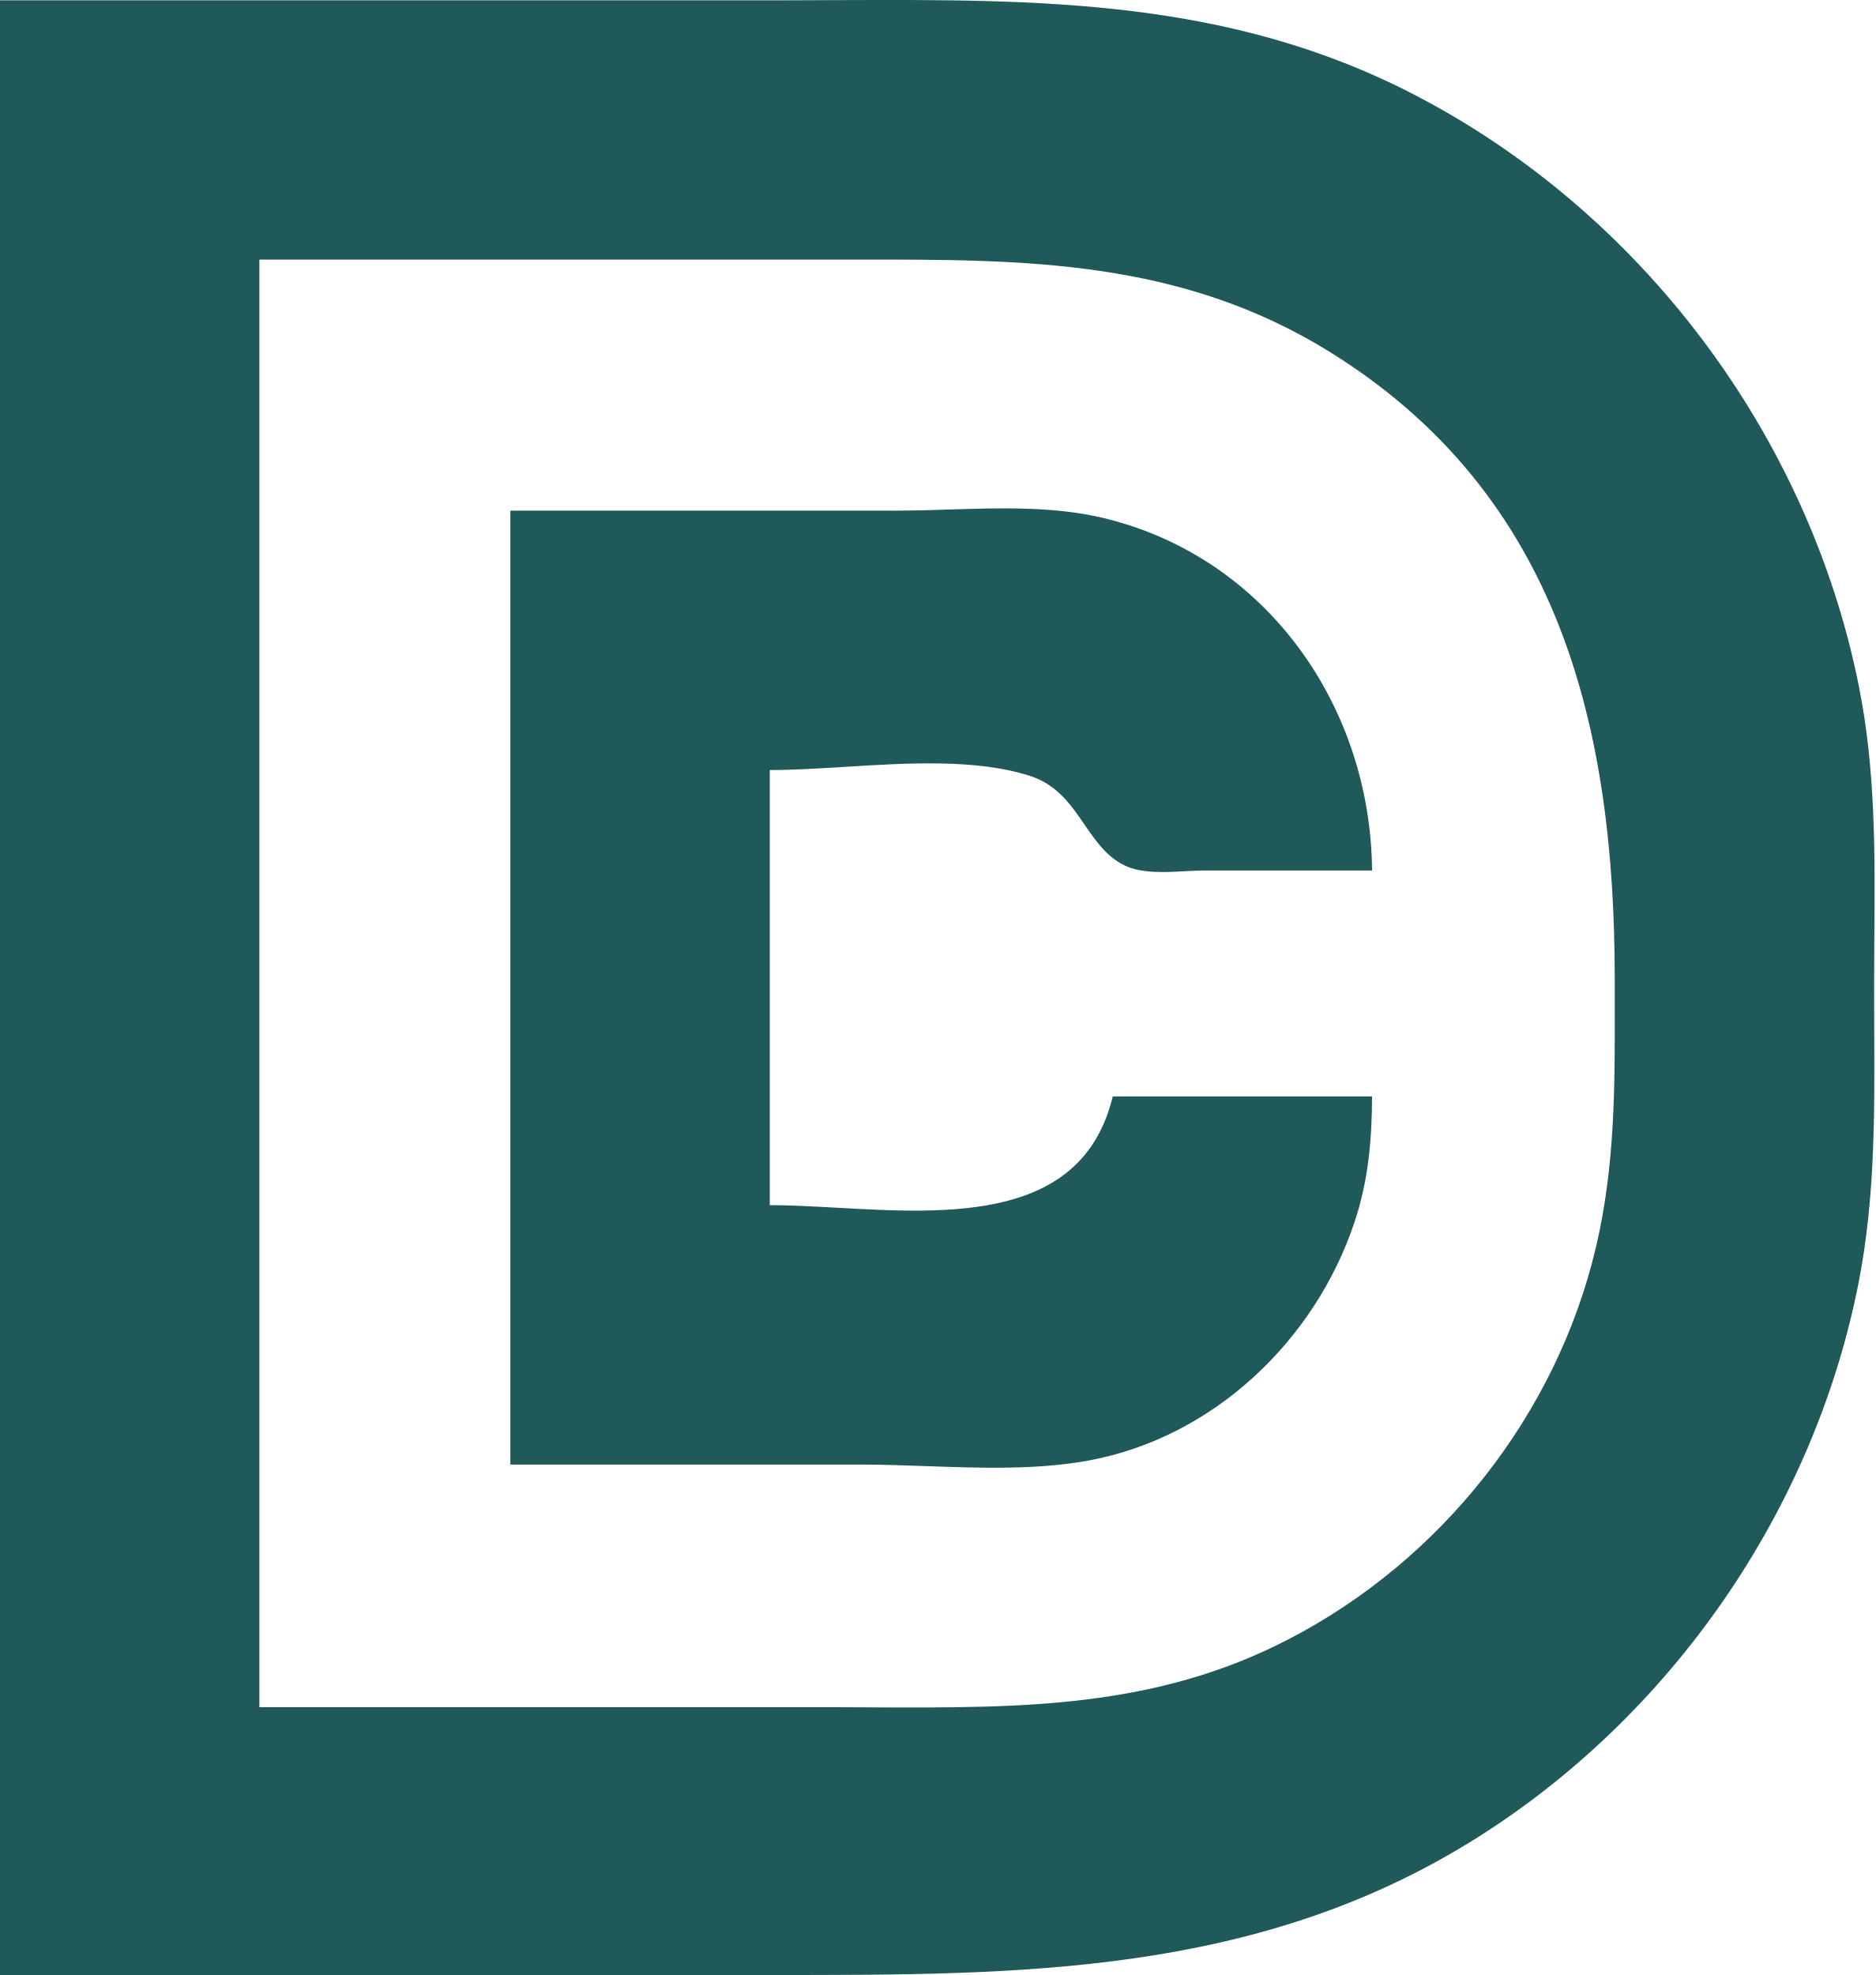
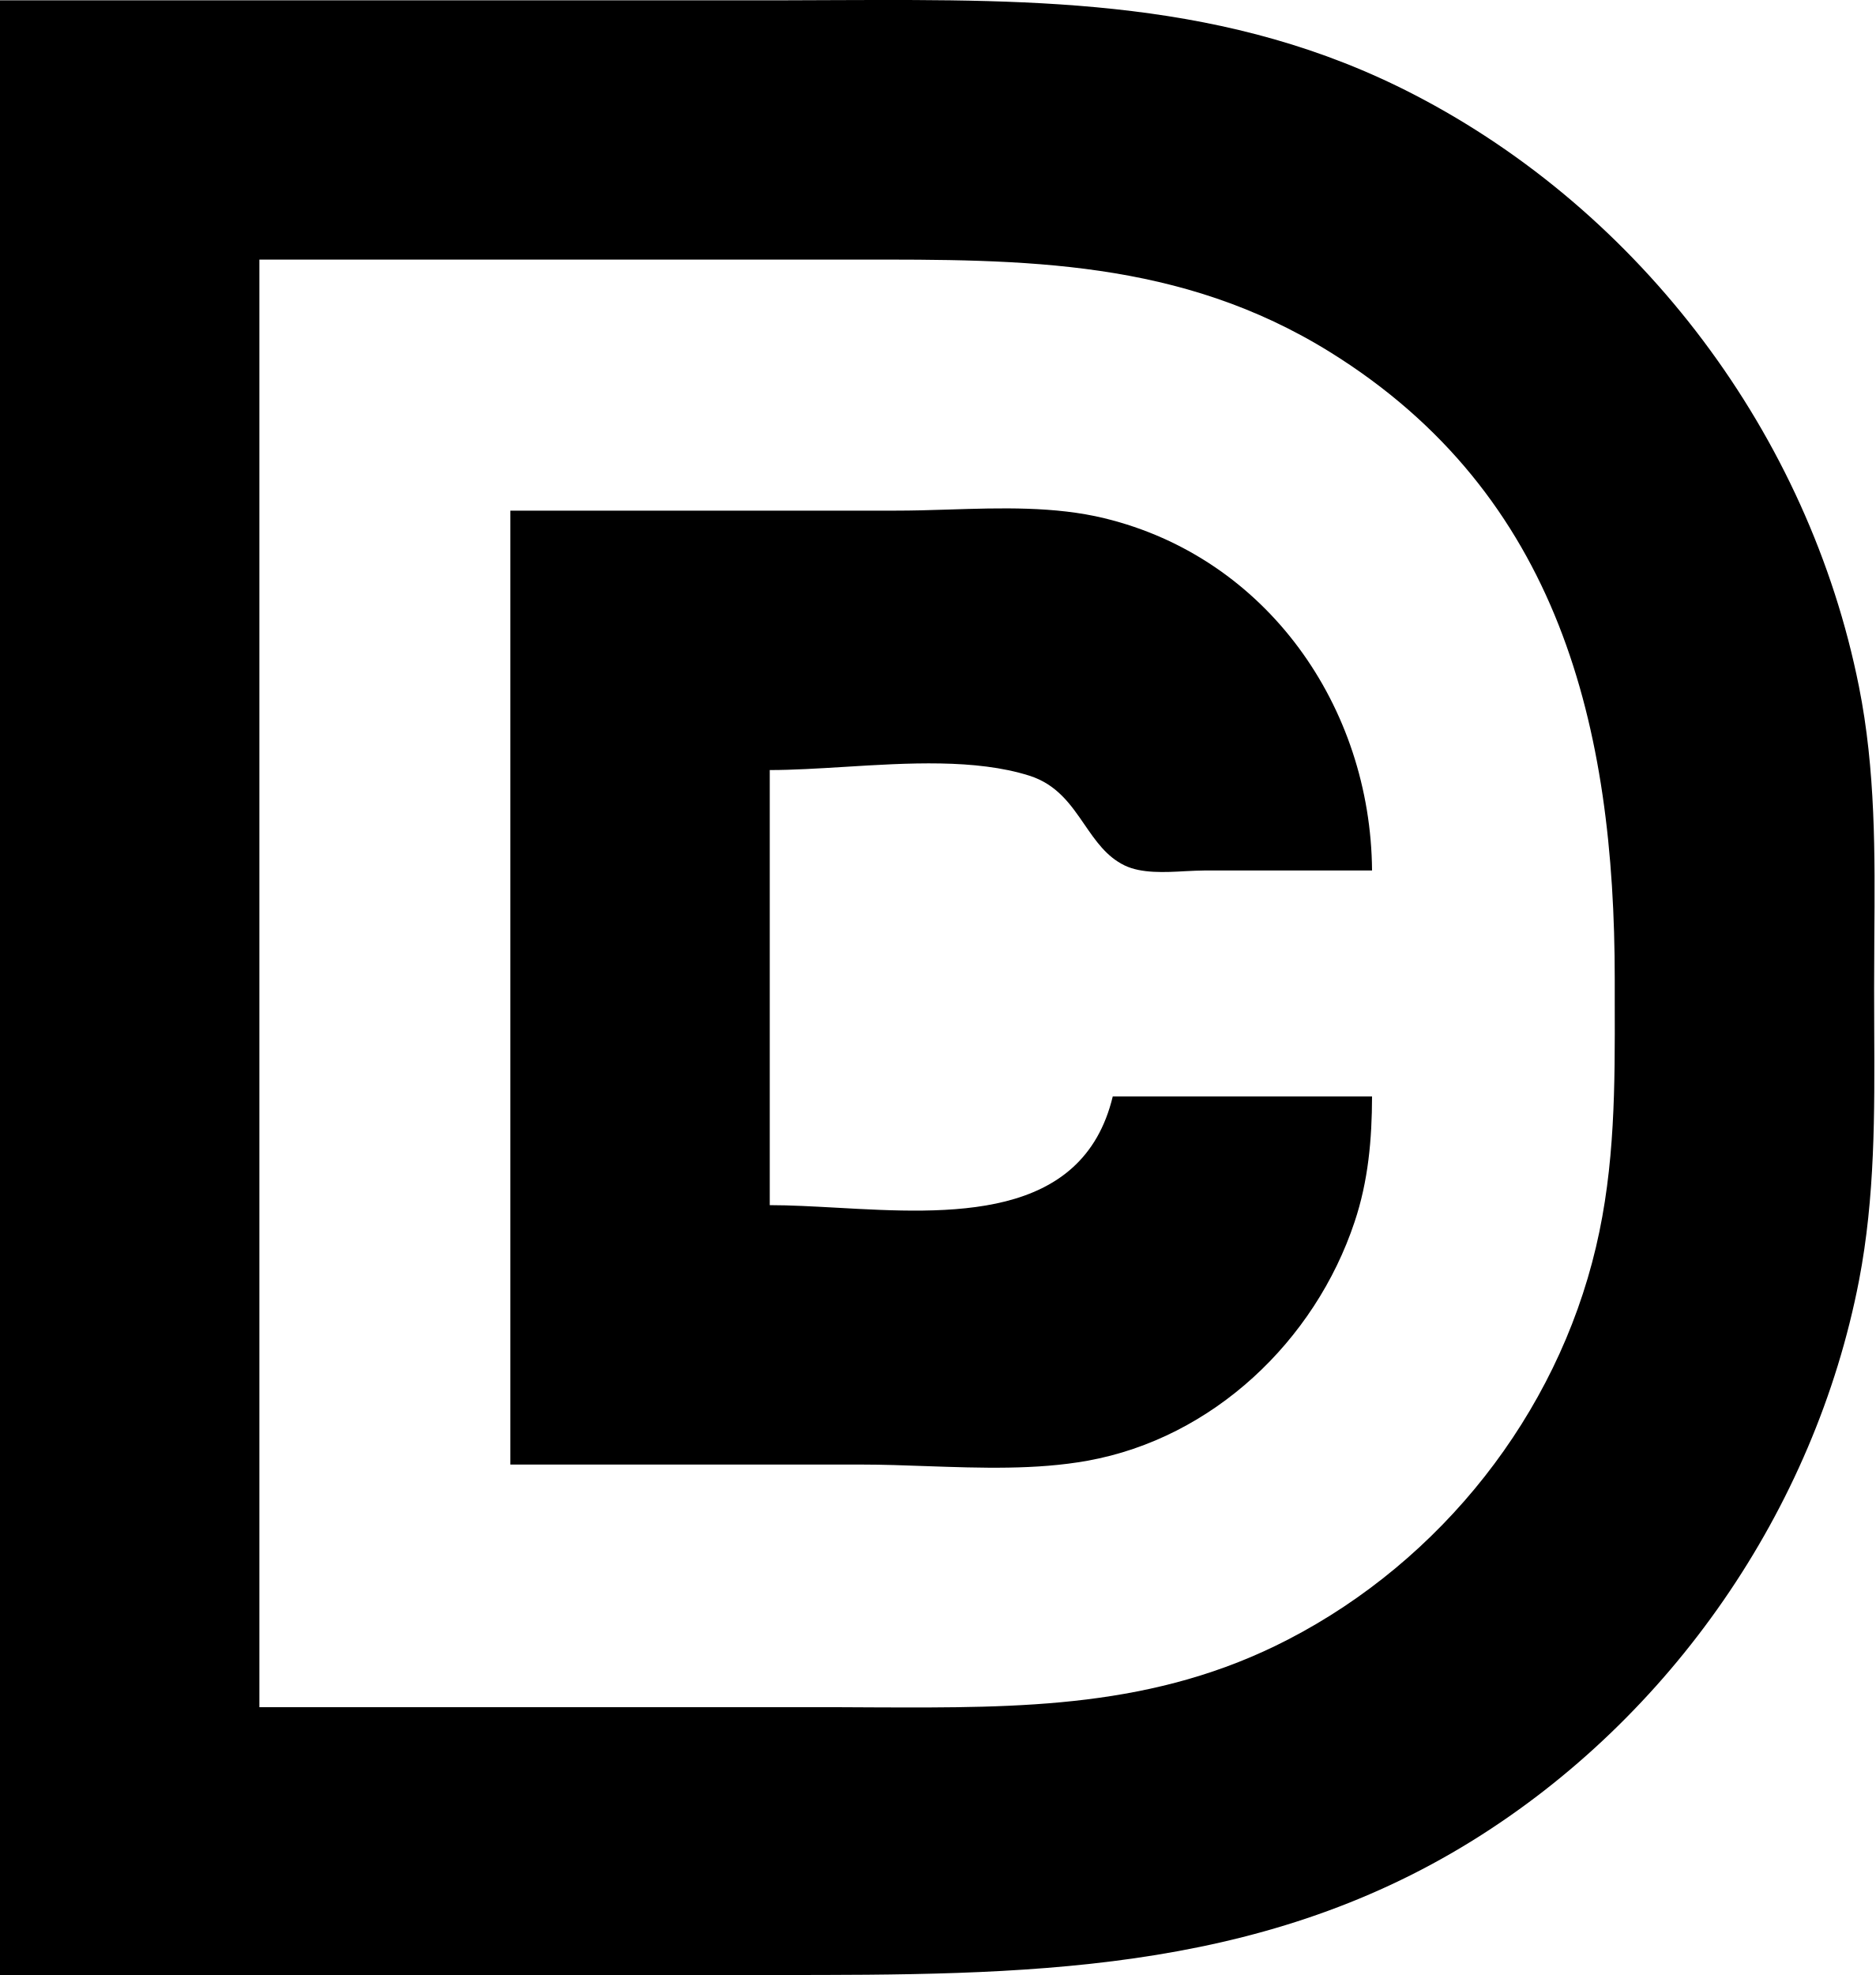
<svg xmlns="http://www.w3.org/2000/svg" width="19" height="20" viewBox="0 0 19 20" fill="none">
-   <path fill-rule="evenodd" clip-rule="evenodd" d="M0 0.003V20L7.853 20C10.338 20 12.718 20.001 14.913 18.639C16.921 17.393 18.379 15.29 18.828 12.967C18.991 12.121 18.986 11.274 18.982 10.419C18.981 10.28 18.981 10.141 18.981 10.001C18.981 9.835 18.982 9.67 18.983 9.504C18.99 8.648 18.996 7.795 18.827 6.951C18.319 4.408 16.626 2.149 14.32 0.957C12.445 -0.013 10.527 -0.006 8.5 0.001C8.322 0.002 8.144 0.003 7.965 0.003H0ZM2.627 2.629V17.288H8.473C8.609 17.288 8.744 17.289 8.879 17.29C10.336 17.295 11.698 17.301 13.049 16.601C14.595 15.801 15.764 14.329 16.164 12.628C16.358 11.807 16.356 10.992 16.354 10.158C16.354 10.078 16.354 9.997 16.354 9.917C16.354 7.367 15.798 5.012 13.473 3.567C11.955 2.624 10.371 2.626 8.668 2.629C8.575 2.629 8.482 2.629 8.389 2.629H2.627ZM5.169 14.831V5.171H9.067C9.243 5.171 9.423 5.166 9.605 5.16C10.136 5.143 10.684 5.126 11.185 5.248C12.833 5.648 13.883 7.159 13.896 8.815H12.202C12.142 8.815 12.075 8.819 12.006 8.822C11.796 8.834 11.56 8.846 11.39 8.764C11.206 8.675 11.096 8.513 10.983 8.349C10.845 8.148 10.704 7.942 10.422 7.854C9.882 7.684 9.192 7.726 8.551 7.766C8.286 7.782 8.029 7.798 7.796 7.798V12.204C8.005 12.204 8.234 12.217 8.473 12.23C9.616 12.294 10.965 12.369 11.27 11.103H13.896C13.895 11.537 13.858 11.959 13.719 12.374C13.318 13.579 12.283 14.563 11.015 14.792C10.495 14.886 9.933 14.866 9.385 14.847C9.163 14.839 8.942 14.831 8.728 14.831H5.169Z" fill="#205959" />
+   <path fill-rule="evenodd" clip-rule="evenodd" d="M0 0.003V20L7.853 20C10.338 20 12.718 20.001 14.913 18.639C16.921 17.393 18.379 15.29 18.828 12.967C18.991 12.121 18.986 11.274 18.982 10.419C18.981 10.28 18.981 10.141 18.981 10.001C18.981 9.835 18.982 9.67 18.983 9.504C18.99 8.648 18.996 7.795 18.827 6.951C18.319 4.408 16.626 2.149 14.32 0.957C12.445 -0.013 10.527 -0.006 8.5 0.001C8.322 0.002 8.144 0.003 7.965 0.003H0ZM2.627 2.629V17.288H8.473C8.609 17.288 8.744 17.289 8.879 17.29C10.336 17.295 11.698 17.301 13.049 16.601C14.595 15.801 15.764 14.329 16.164 12.628C16.358 11.807 16.356 10.992 16.354 10.158C16.354 10.078 16.354 9.997 16.354 9.917C16.354 7.367 15.798 5.012 13.473 3.567C11.955 2.624 10.371 2.626 8.668 2.629C8.575 2.629 8.482 2.629 8.389 2.629H2.627ZM5.169 14.831V5.171H9.067C9.243 5.171 9.423 5.166 9.605 5.16C10.136 5.143 10.684 5.126 11.185 5.248C12.833 5.648 13.883 7.159 13.896 8.815H12.202C12.142 8.815 12.075 8.819 12.006 8.822C11.796 8.834 11.56 8.846 11.39 8.764C11.206 8.675 11.096 8.513 10.983 8.349C10.845 8.148 10.704 7.942 10.422 7.854C9.882 7.684 9.192 7.726 8.551 7.766C8.286 7.782 8.029 7.798 7.796 7.798V12.204C8.005 12.204 8.234 12.217 8.473 12.23C9.616 12.294 10.965 12.369 11.27 11.103H13.896C13.895 11.537 13.858 11.959 13.719 12.374C13.318 13.579 12.283 14.563 11.015 14.792C10.495 14.886 9.933 14.866 9.385 14.847C9.163 14.839 8.942 14.831 8.728 14.831H5.169Z" fill="#000000" />
</svg>
